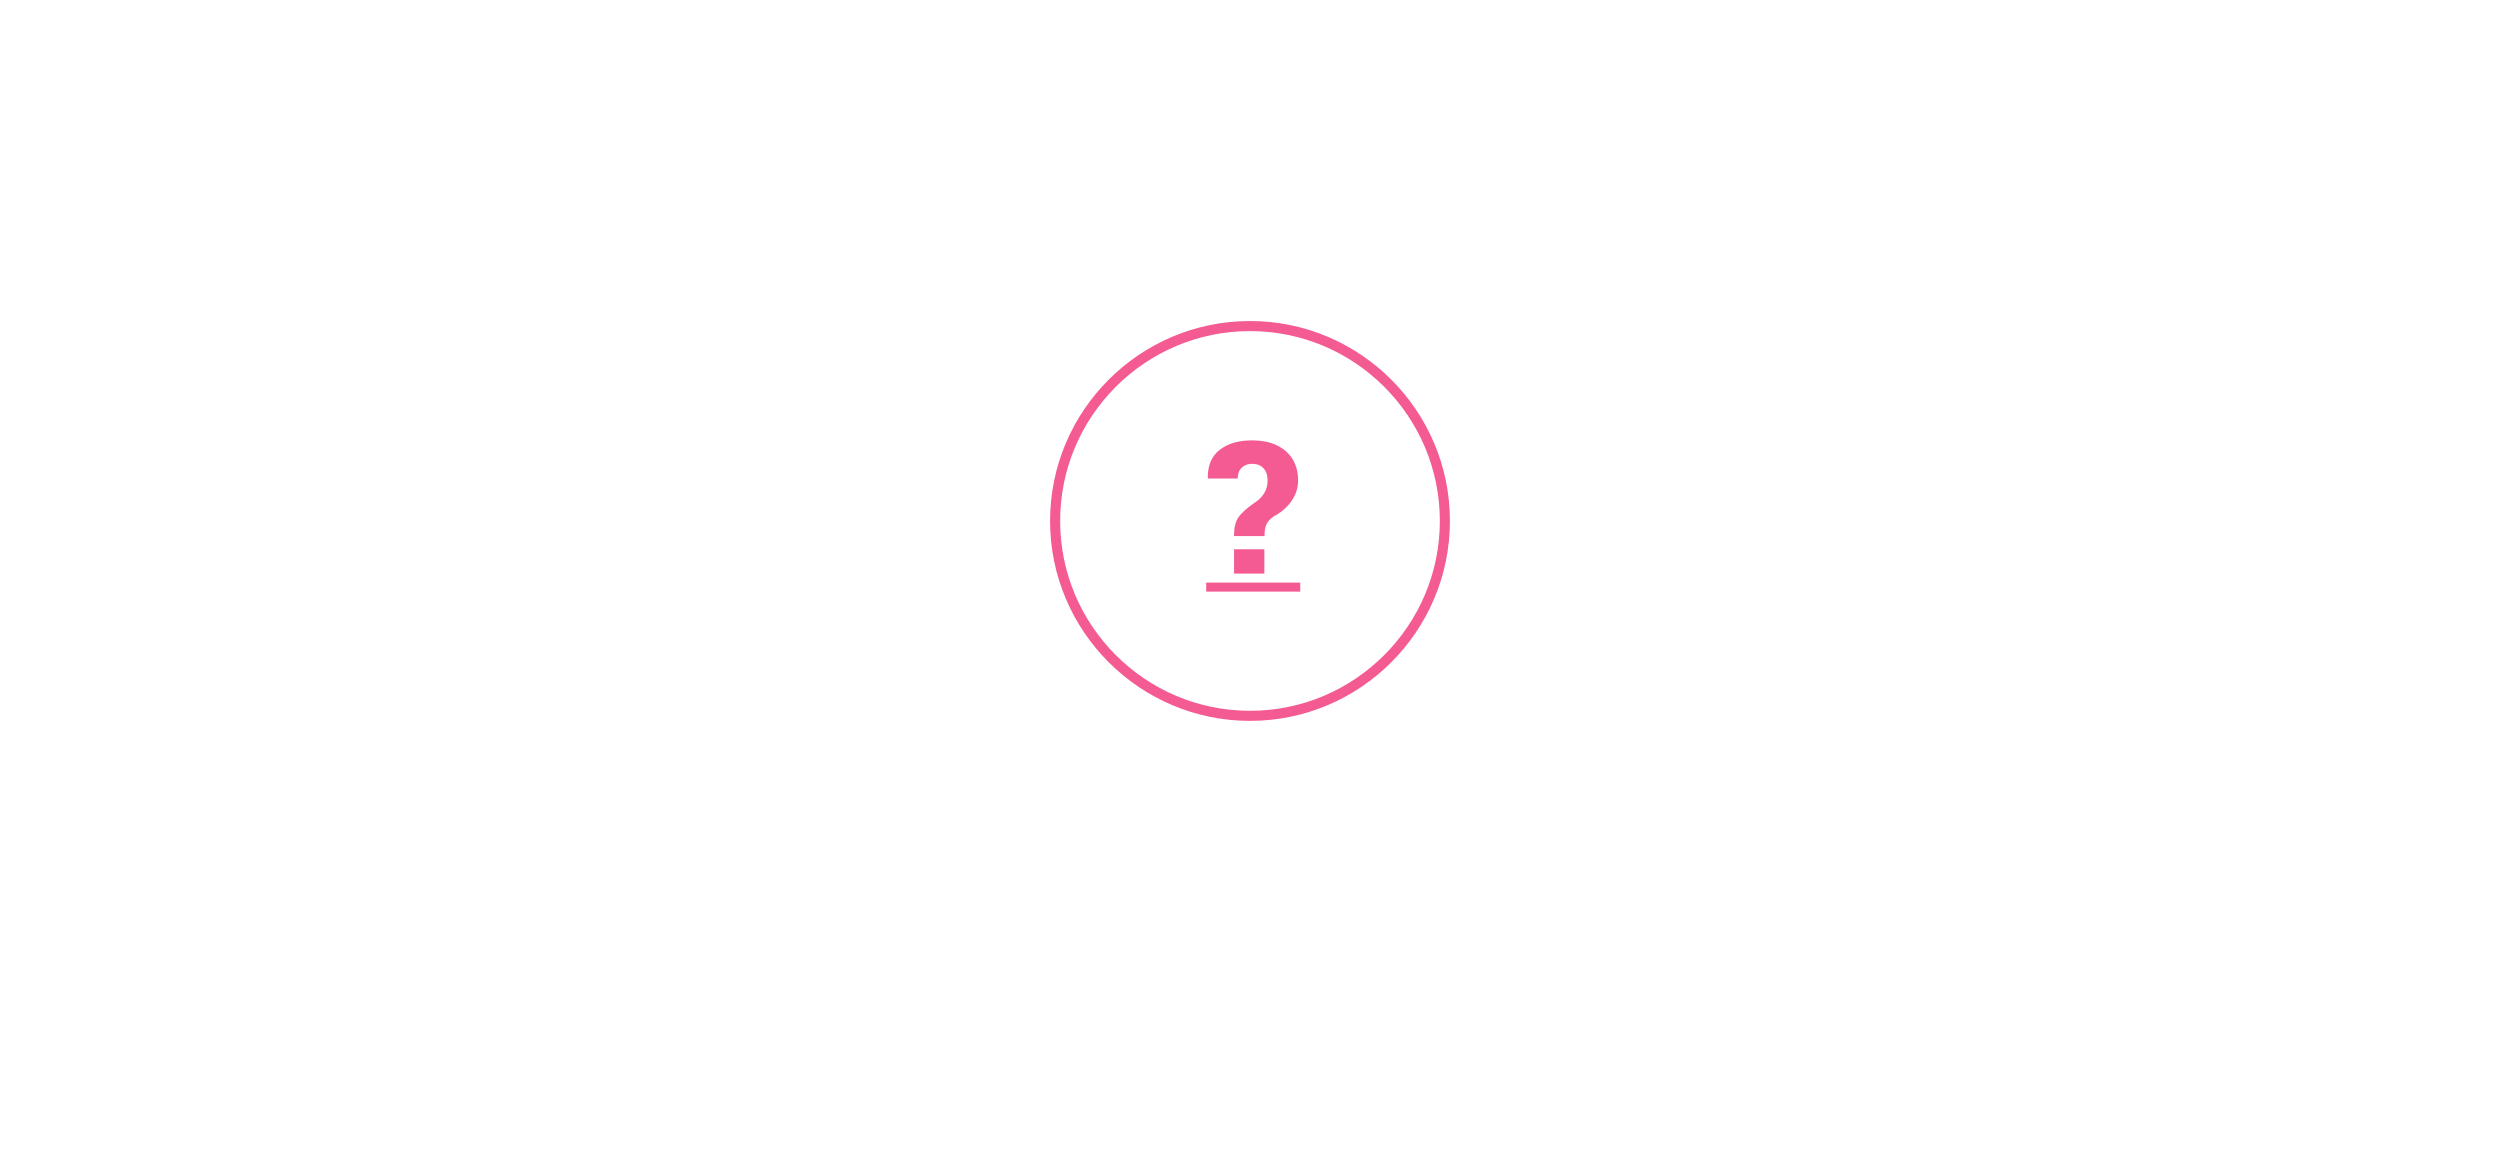
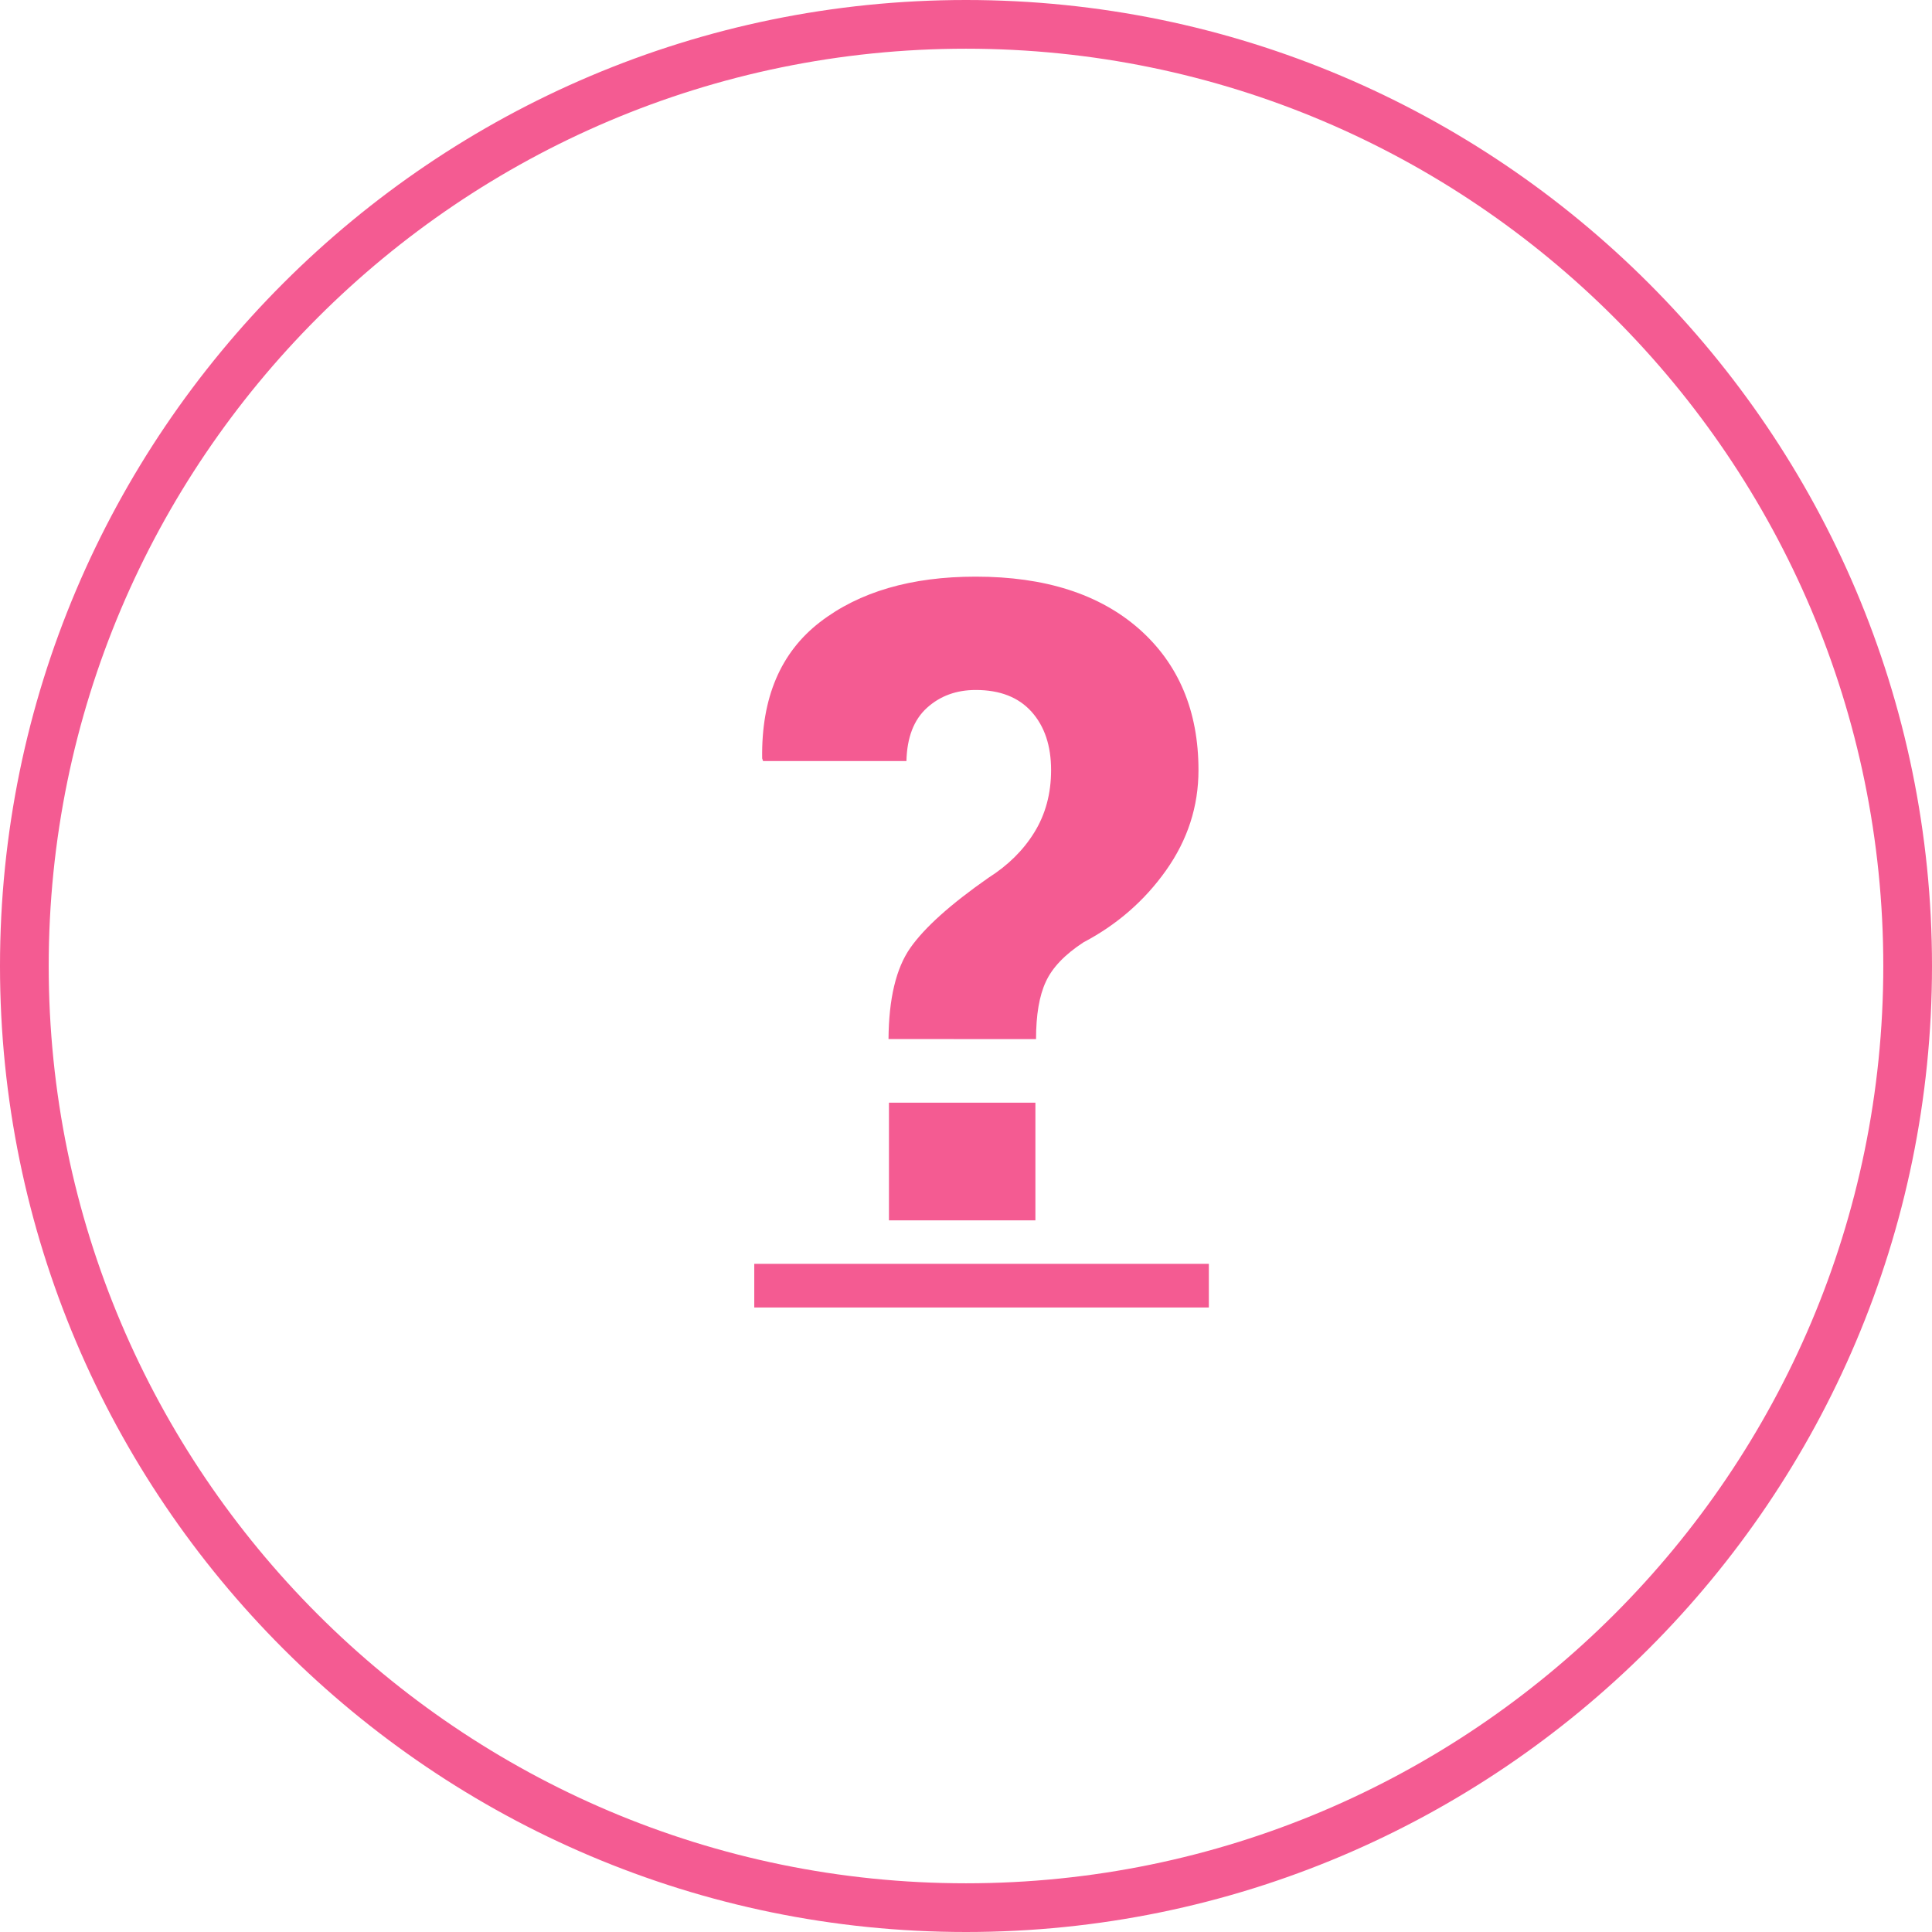
- <svg xmlns="http://www.w3.org/2000/svg" version="1.1" id="Layer_1" x="0px" y="0px" width="248px" height="116px" viewBox="0 0 248 116" enable-background="new 0 0 248 116" xml:space="preserve">
-   <path fill="#F45B92" d="M124,71.511c-10.936,0-19.833-8.897-19.833-19.833S113.064,31.845,124,31.845s19.833,8.897,19.833,19.833  S134.936,71.511,124,71.511z M124,32.845c-10.385,0-18.833,8.448-18.833,18.833S113.615,70.511,124,70.511  s18.833-8.448,18.833-18.833S134.385,32.845,124,32.845z" />
+ <svg xmlns="http://www.w3.org/2000/svg" version="1.1" id="Layer_1" x="0px" y="0px" width="39.666px" height="39.666px" viewBox="104.167 31.845 39.666 39.666" enable-background="new 104.167 31.845 39.666 39.666" xml:space="preserve">
+   <path fill="#F45B92" d="M124,71.511c-10.936,0-19.833-8.896-19.833-19.833S113.064,31.845,124,31.845  c10.936,0,19.833,8.897,19.833,19.833S134.936,71.511,124,71.511z M124,32.845c-10.385,0-18.833,8.448-18.833,18.833  c0,10.384,8.448,18.833,18.833,18.833s18.833-8.448,18.833-18.833C142.833,41.293,134.385,32.845,124,32.845z" />
  <g>
-     <path fill="#F45B92" d="M122.409,53.178c0.006-0.83,0.155-1.453,0.447-1.871c0.293-0.418,0.826-0.896,1.603-1.439   c0.399-0.252,0.714-0.561,0.943-0.932c0.23-0.369,0.345-0.797,0.345-1.279c0-0.502-0.134-0.9-0.402-1.199s-0.65-0.447-1.146-0.447   c-0.399,0-0.733,0.123-1.002,0.367s-0.409,0.607-0.421,1.092h-2.944l-0.018-0.055c-0.018-1.24,0.377-2.172,1.186-2.797   c0.809-0.623,1.875-0.934,3.199-0.934c1.42,0,2.537,0.357,3.352,1.072c0.813,0.717,1.221,1.684,1.221,2.9   c0,0.746-0.222,1.432-0.666,2.059c-0.444,0.625-1.01,1.117-1.696,1.477c-0.382,0.25-0.64,0.52-0.773,0.809   c-0.135,0.289-0.202,0.682-0.202,1.178H122.409z M125.425,56.9h-3.007v-2.416h3.007V56.9z" />
-     <path fill="#F45B92" d="M119.653,58.689v-0.895h9.333v0.895H119.653z" />
+     <path fill="#F45B92" d="M122.409,53.178c0.006-0.83,0.155-1.453,0.447-1.871c0.293-0.418,0.826-0.896,1.603-1.439   c0.398-0.252,0.714-0.561,0.943-0.932c0.229-0.369,0.345-0.797,0.345-1.279c0-0.502-0.134-0.9-0.401-1.199   c-0.269-0.299-0.65-0.447-1.146-0.447c-0.399,0-0.733,0.123-1.002,0.367c-0.269,0.244-0.409,0.607-0.421,1.092h-2.944l-0.018-0.055   c-0.018-1.24,0.377-2.172,1.186-2.797c0.809-0.623,1.875-0.934,3.199-0.934c1.42,0,2.537,0.357,3.352,1.072   c0.812,0.717,1.221,1.684,1.221,2.9c0,0.746-0.222,1.432-0.666,2.059c-0.443,0.625-1.01,1.117-1.695,1.477   c-0.383,0.25-0.641,0.52-0.773,0.809c-0.135,0.289-0.201,0.682-0.201,1.178L122.409,53.178L122.409,53.178z M125.425,56.9h-3.007   v-2.416h3.007V56.9z" />
+     <path fill="#F45B92" d="M119.653,58.689v-0.896h9.333v0.896H119.653z" />
  </g>
</svg>
